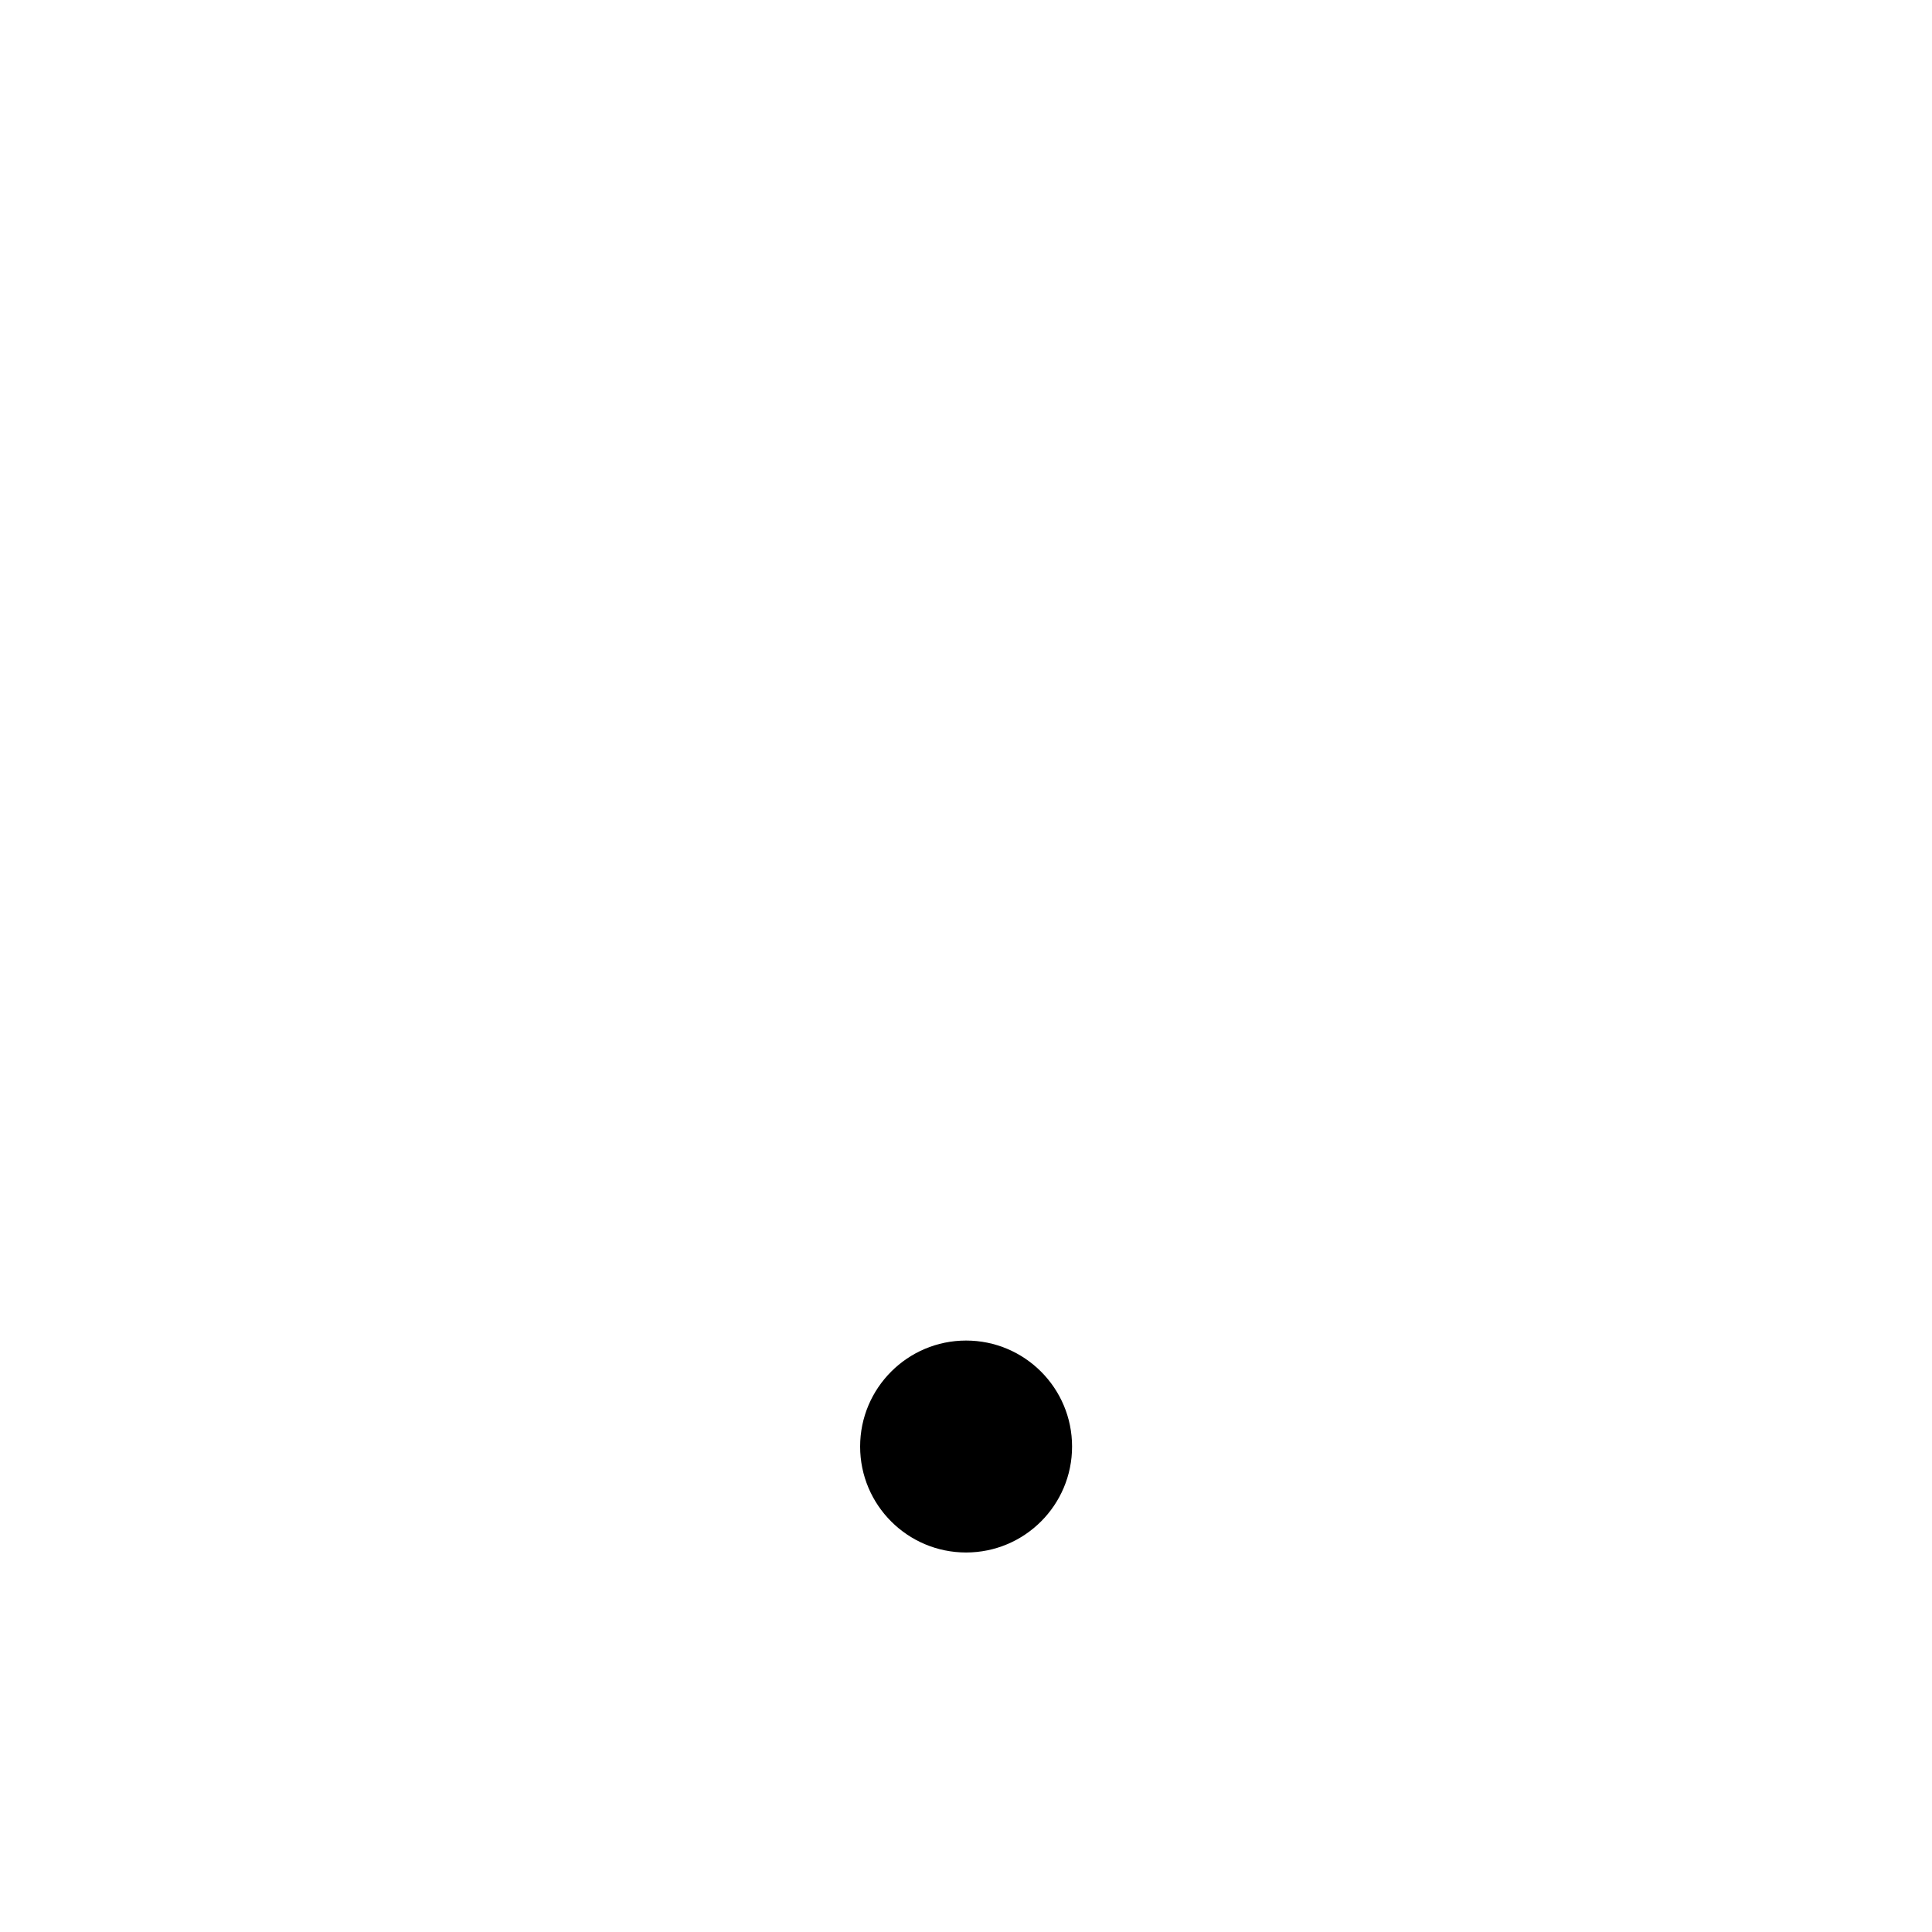
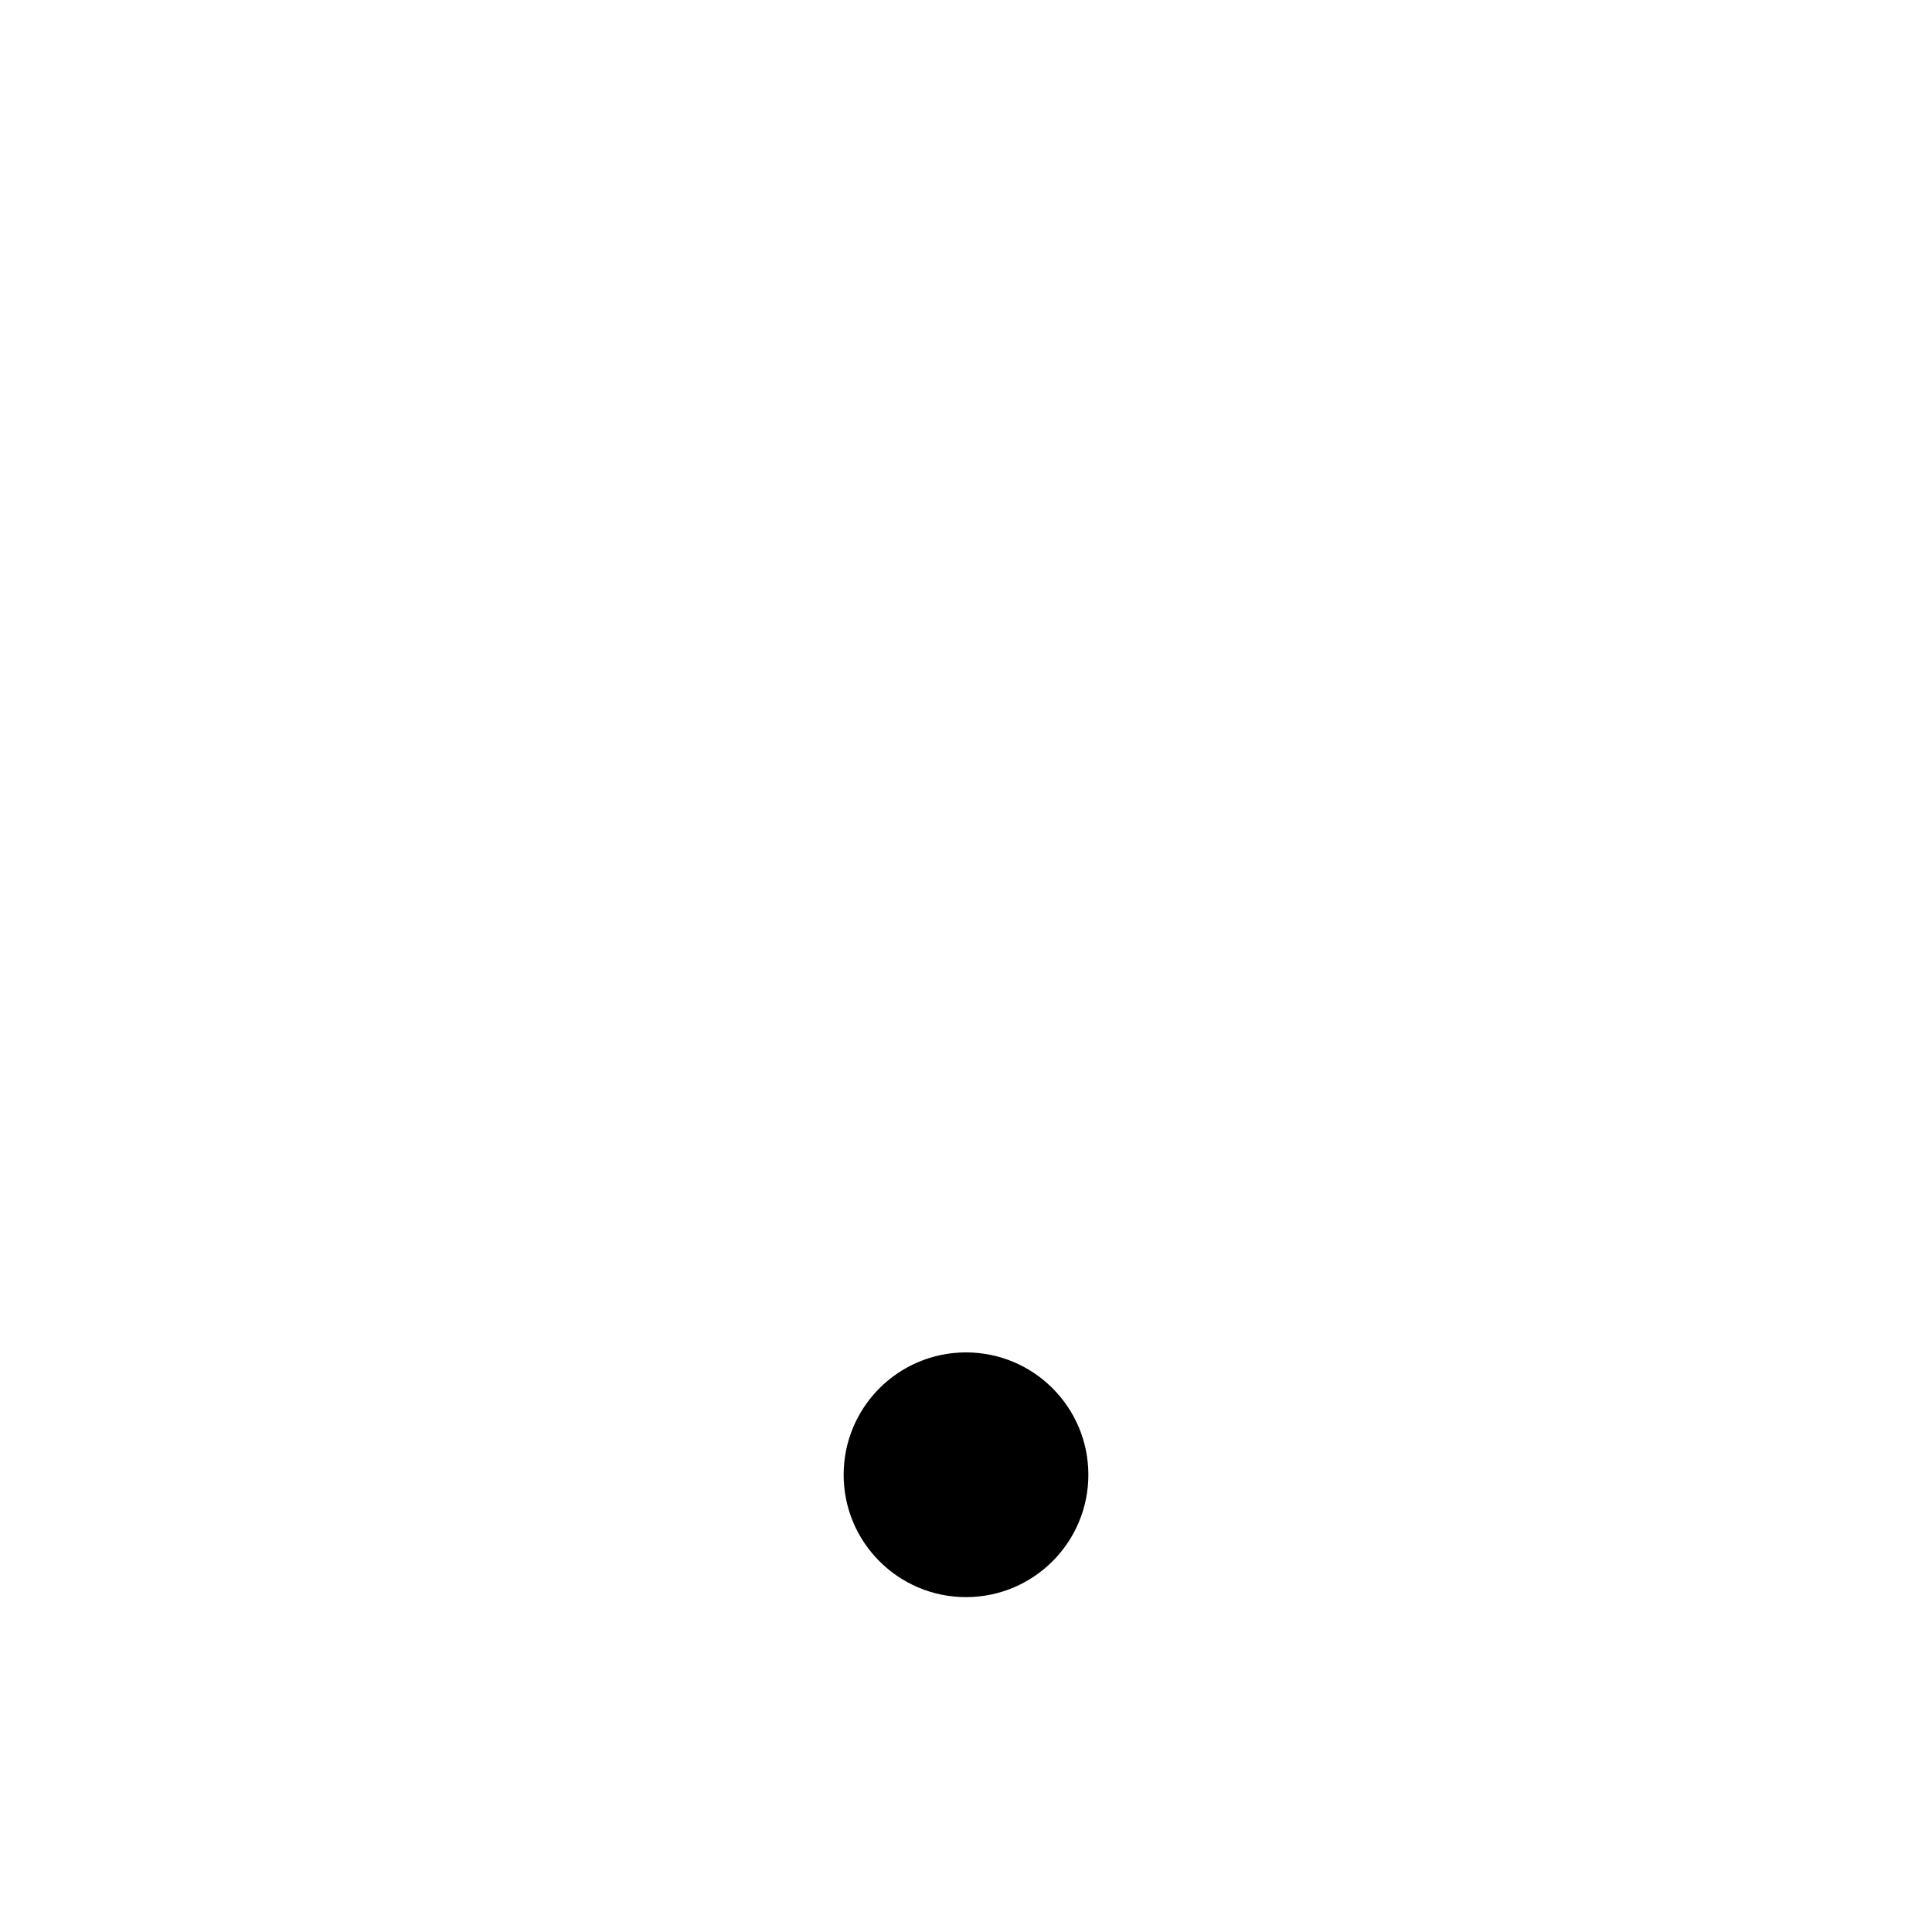
- <svg xmlns="http://www.w3.org/2000/svg" version="1.1" width="30" height="30" viewBox="0 0 30 30">
+ <svg xmlns="http://www.w3.org/2000/svg" version="1.1" id="Layer_1" x="0px" y="0px" viewBox="0 0 30 30" enable-background="new 0 0 30 30" xml:space="preserve">
  <g>
-     <line stroke-width="1" x1="" y1="" x2="" y2="" stroke="#449FDB" opacity="" />
+     <g>
+       <circle fill-rule="evenodd" clip-rule="evenodd" cx="15" cy="22.9" r="1.9" />
+     </g>
  </g>
-   <path d="M15.001 20.816c-0.908 0-1.645 0.738-1.645 1.646s0.737 1.645 1.645 1.645c0.909 0 1.646-0.736 1.646-1.645s-0.737-1.646-1.646-1.646z" fill="#000000" />
</svg>
